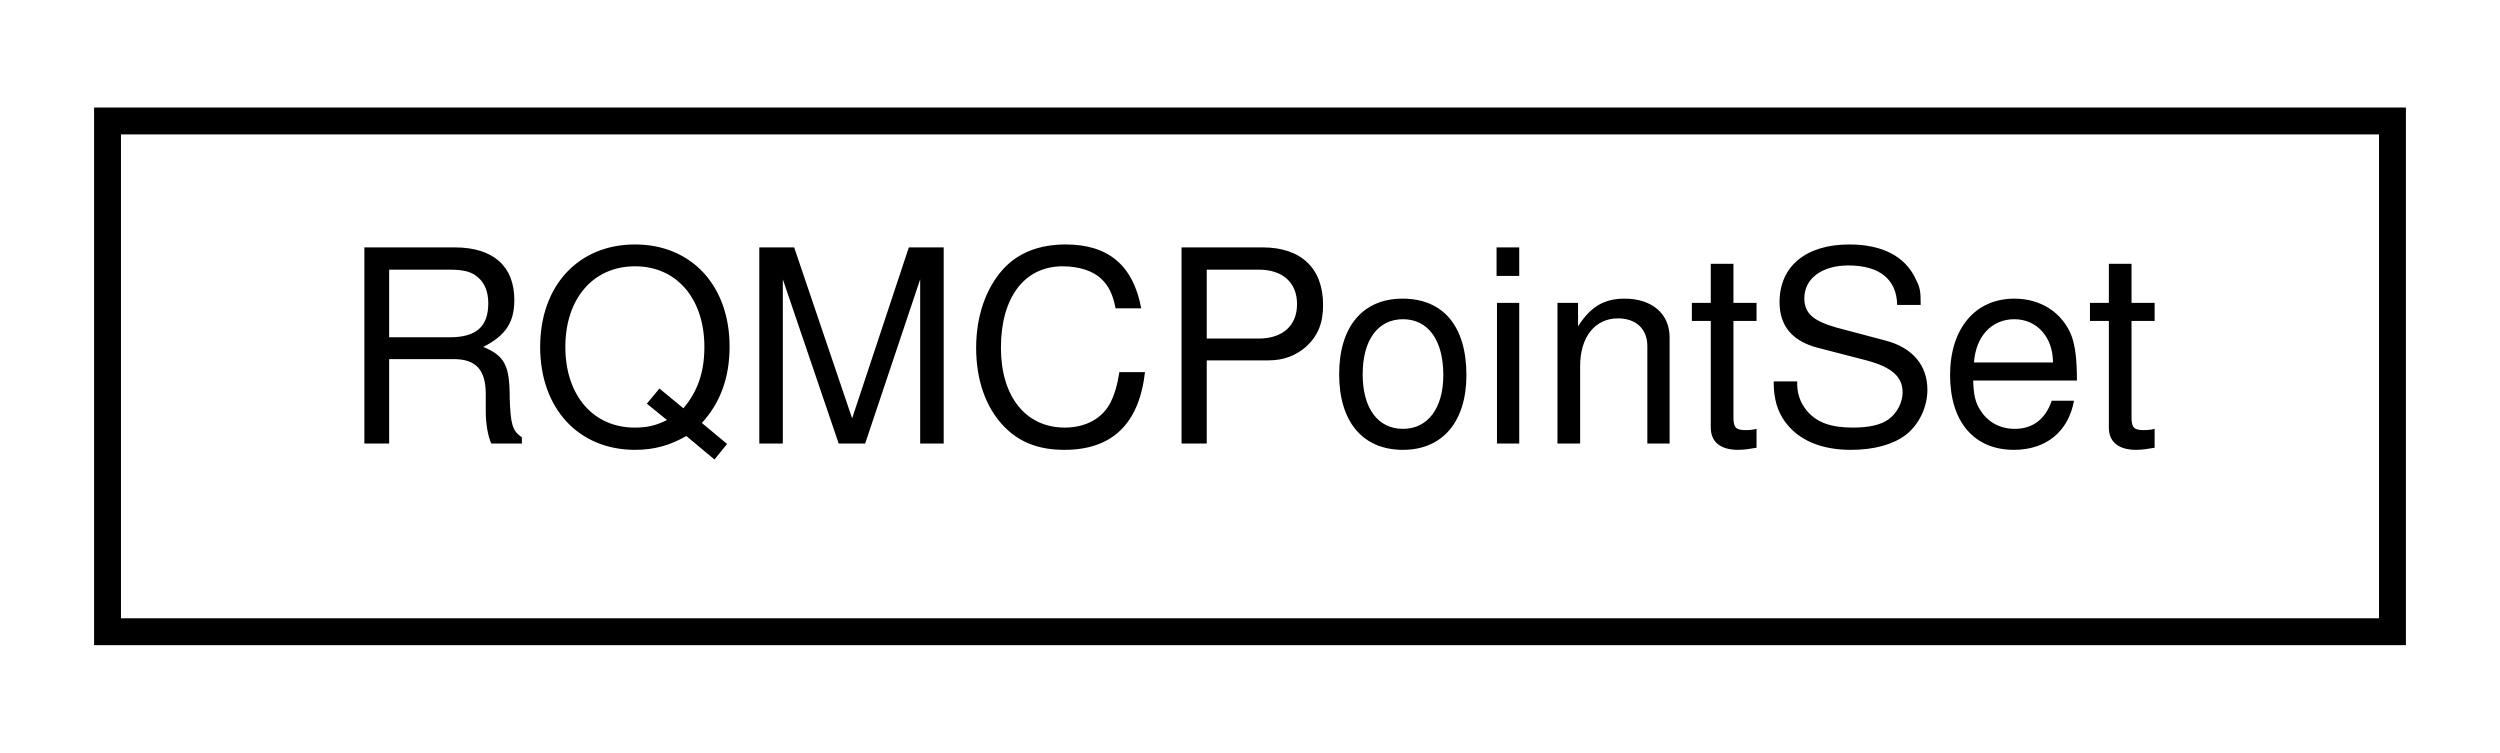
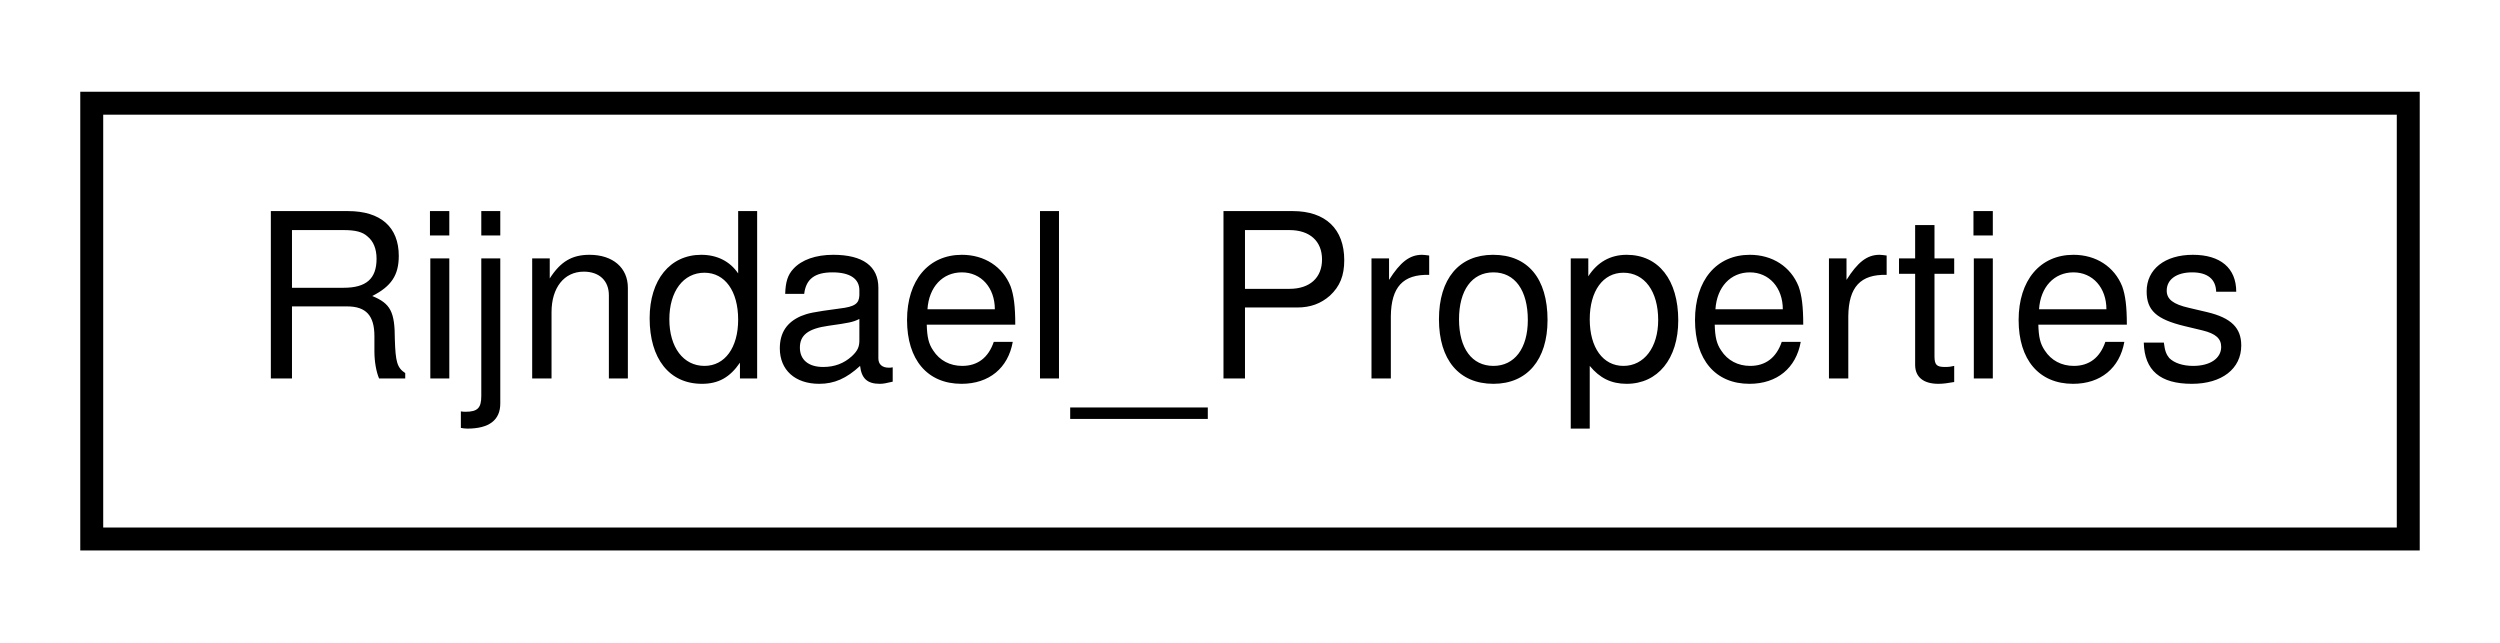
- <svg xmlns="http://www.w3.org/2000/svg" xmlns:xlink="http://www.w3.org/1999/xlink" width="93pt" height="28pt" viewBox="0.00 0.00 93.00 28.00">
+ <svg xmlns="http://www.w3.org/2000/svg" xmlns:xlink="http://www.w3.org/1999/xlink" width="109pt" height="28pt" viewBox="0.00 0.00 109.00 28.00">
  <g id="graph0" class="graph" transform="scale(1 1) rotate(0) translate(4 24)">
    <g id="node1" class="node">
      <g id="a_node1">
-         <a xlink:href="classumontreal_1_1ssj_1_1hups_1_1RQMCPointSet.html" target="_top" xlink:title="This class is used for randomized quasi-Monte Carlo (RQMC) simulations , , ,  .">
-           <polygon fill="none" stroke="#000000" points="0,-.5 0,-19.5 85,-19.5 85,-.5 0,-.5" />
-           <text text-anchor="middle" x="42.5" y="-7.5" font-family="Helvetica,sans-Serif" font-size="10.00" fill="#000000">RQMCPointSet</text>
+         <a xlink:href="classumontreal_1_1ssj_1_1rng_1_1Rijndael__Properties.html" target="_top" xlink:title="This class acts as a central repository for an algorithm specific properties.">
+           <polygon fill="none" stroke="#000000" points="0,-.5 0,-19.5 101,-19.5 101,-.5 0,-.5" />
+           <text text-anchor="middle" x="50.5" y="-7.5" font-family="Helvetica,sans-Serif" font-size="10.00" fill="#000000">Rijndael_Properties</text>
        </a>
      </g>
    </g>
  </g>
</svg>
